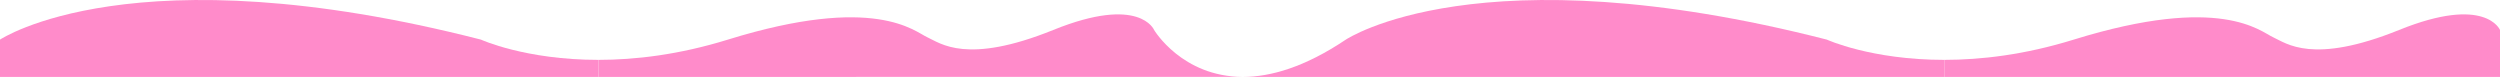
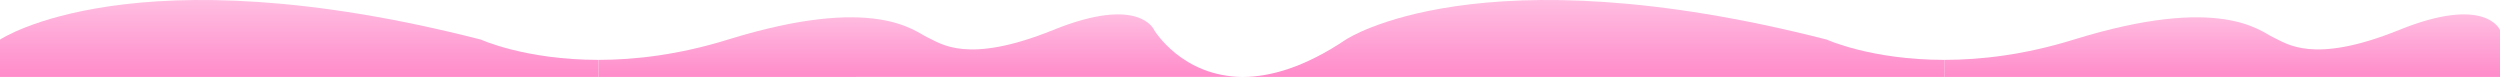
<svg xmlns="http://www.w3.org/2000/svg" width="390" height="12" viewBox="0 0 390 12" preserveAspectRatio="none" fill="none">
-   <path d="M390 4.676V12H303.311V9.339C309.021 9.339 315.85 8.549 323.5 6.18C346.46 -0.928 352.59 4.902 354.63 5.823C356.67 6.744 360.74 10.138 374.26 4.676C387.771 -0.796 390 4.676 390 4.676Z" fill="#FF8BCA" />
-   <path d="M303.31 9.339V12H193.9C198.18 11.991 203.51 10.505 209.95 6.18C209.95 6.18 230.66 -7.725 284.99 6.18C284.99 6.18 291.9 9.339 303.31 9.339Z" fill="#FF8BCA" />
-   <path d="M193.9 11.991L93.35 12V9.339C99.06 9.339 105.89 8.549 113.55 6.18C136.51 -0.928 142.64 4.902 144.68 5.823C146.72 6.744 150.79 10.138 164.31 4.676C177.82 -0.796 180.04 4.676 180.04 4.676C180.04 4.676 184.4 11.991 193.9 11.991Z" fill="#FF8BCA" />
-   <path d="M93.35 9.339V12H0V6.18C0 6.18 20.71 -7.725 75.03 6.18C75.03 6.18 81.94 9.339 93.35 9.339Z" fill="#FF8BCA" />
+   <path d="M390 4.676V12H303.311V9.339C309.021 9.339 315.85 8.55 323.5 6.18C346.46 -0.927 352.59 4.902 354.63 5.823C356.67 6.745 360.74 10.139 374.26 4.676C387.77 -0.796 390 4.676 390 4.676Z" fill="url(#paint0_linear_4102_22613)" />
+   <path d="M303.31 9.339V12H193.9C198.18 11.991 203.51 10.505 209.95 6.18C209.95 6.18 230.66 -7.725 284.99 6.18C284.99 6.18 291.9 9.339 303.31 9.339Z" fill="url(#paint1_linear_4102_22613)" />
+   <path d="M193.9 11.991L93.35 12V9.339C99.06 9.339 105.89 8.55 113.55 6.18C136.51 -0.927 142.64 4.902 144.68 5.823C146.72 6.745 150.79 10.139 164.31 4.676C177.82 -0.796 180.04 4.676 180.04 4.676C180.04 4.676 184.4 11.991 193.9 11.991Z" fill="url(#paint2_linear_4102_22613)" />
+   <path d="M93.35 9.339V12H0V6.18C0 6.18 20.71 -7.725 75.03 6.18C75.03 6.18 81.94 9.339 93.35 9.339Z" fill="url(#paint3_linear_4102_22613)" />
+   <defs>
+     <linearGradient id="paint0_linear_4102_22613" x1="346.656" y1="12" x2="346.656" y2="-10.357" gradientUnits="userSpaceOnUse">
+       <stop stop-color="#FF8BCA" />
+       <stop offset="1" stop-color="white" />
+     </linearGradient>
+     <linearGradient id="paint1_linear_4102_22613" x1="248.605" y1="12" x2="248.605" y2="-15.5" gradientUnits="userSpaceOnUse">
+       <stop stop-color="#FF8BCA" />
+       <stop offset="1" stop-color="white" />
+     </linearGradient>
+     <linearGradient id="paint2_linear_4102_22613" x1="143.625" y1="12" x2="143.625" y2="-10.357" gradientUnits="userSpaceOnUse">
+       <stop stop-color="#FF8BCA" />
+       <stop offset="1" stop-color="white" />
+     </linearGradient>
+     <linearGradient id="paint3_linear_4102_22613" x1="46.675" y1="12" x2="46.675" y2="-15.5" gradientUnits="userSpaceOnUse">
+       <stop stop-color="#FF8BCA" />
+       <stop offset="1" stop-color="white" />
+     </linearGradient>
+   </defs>
</svg>
